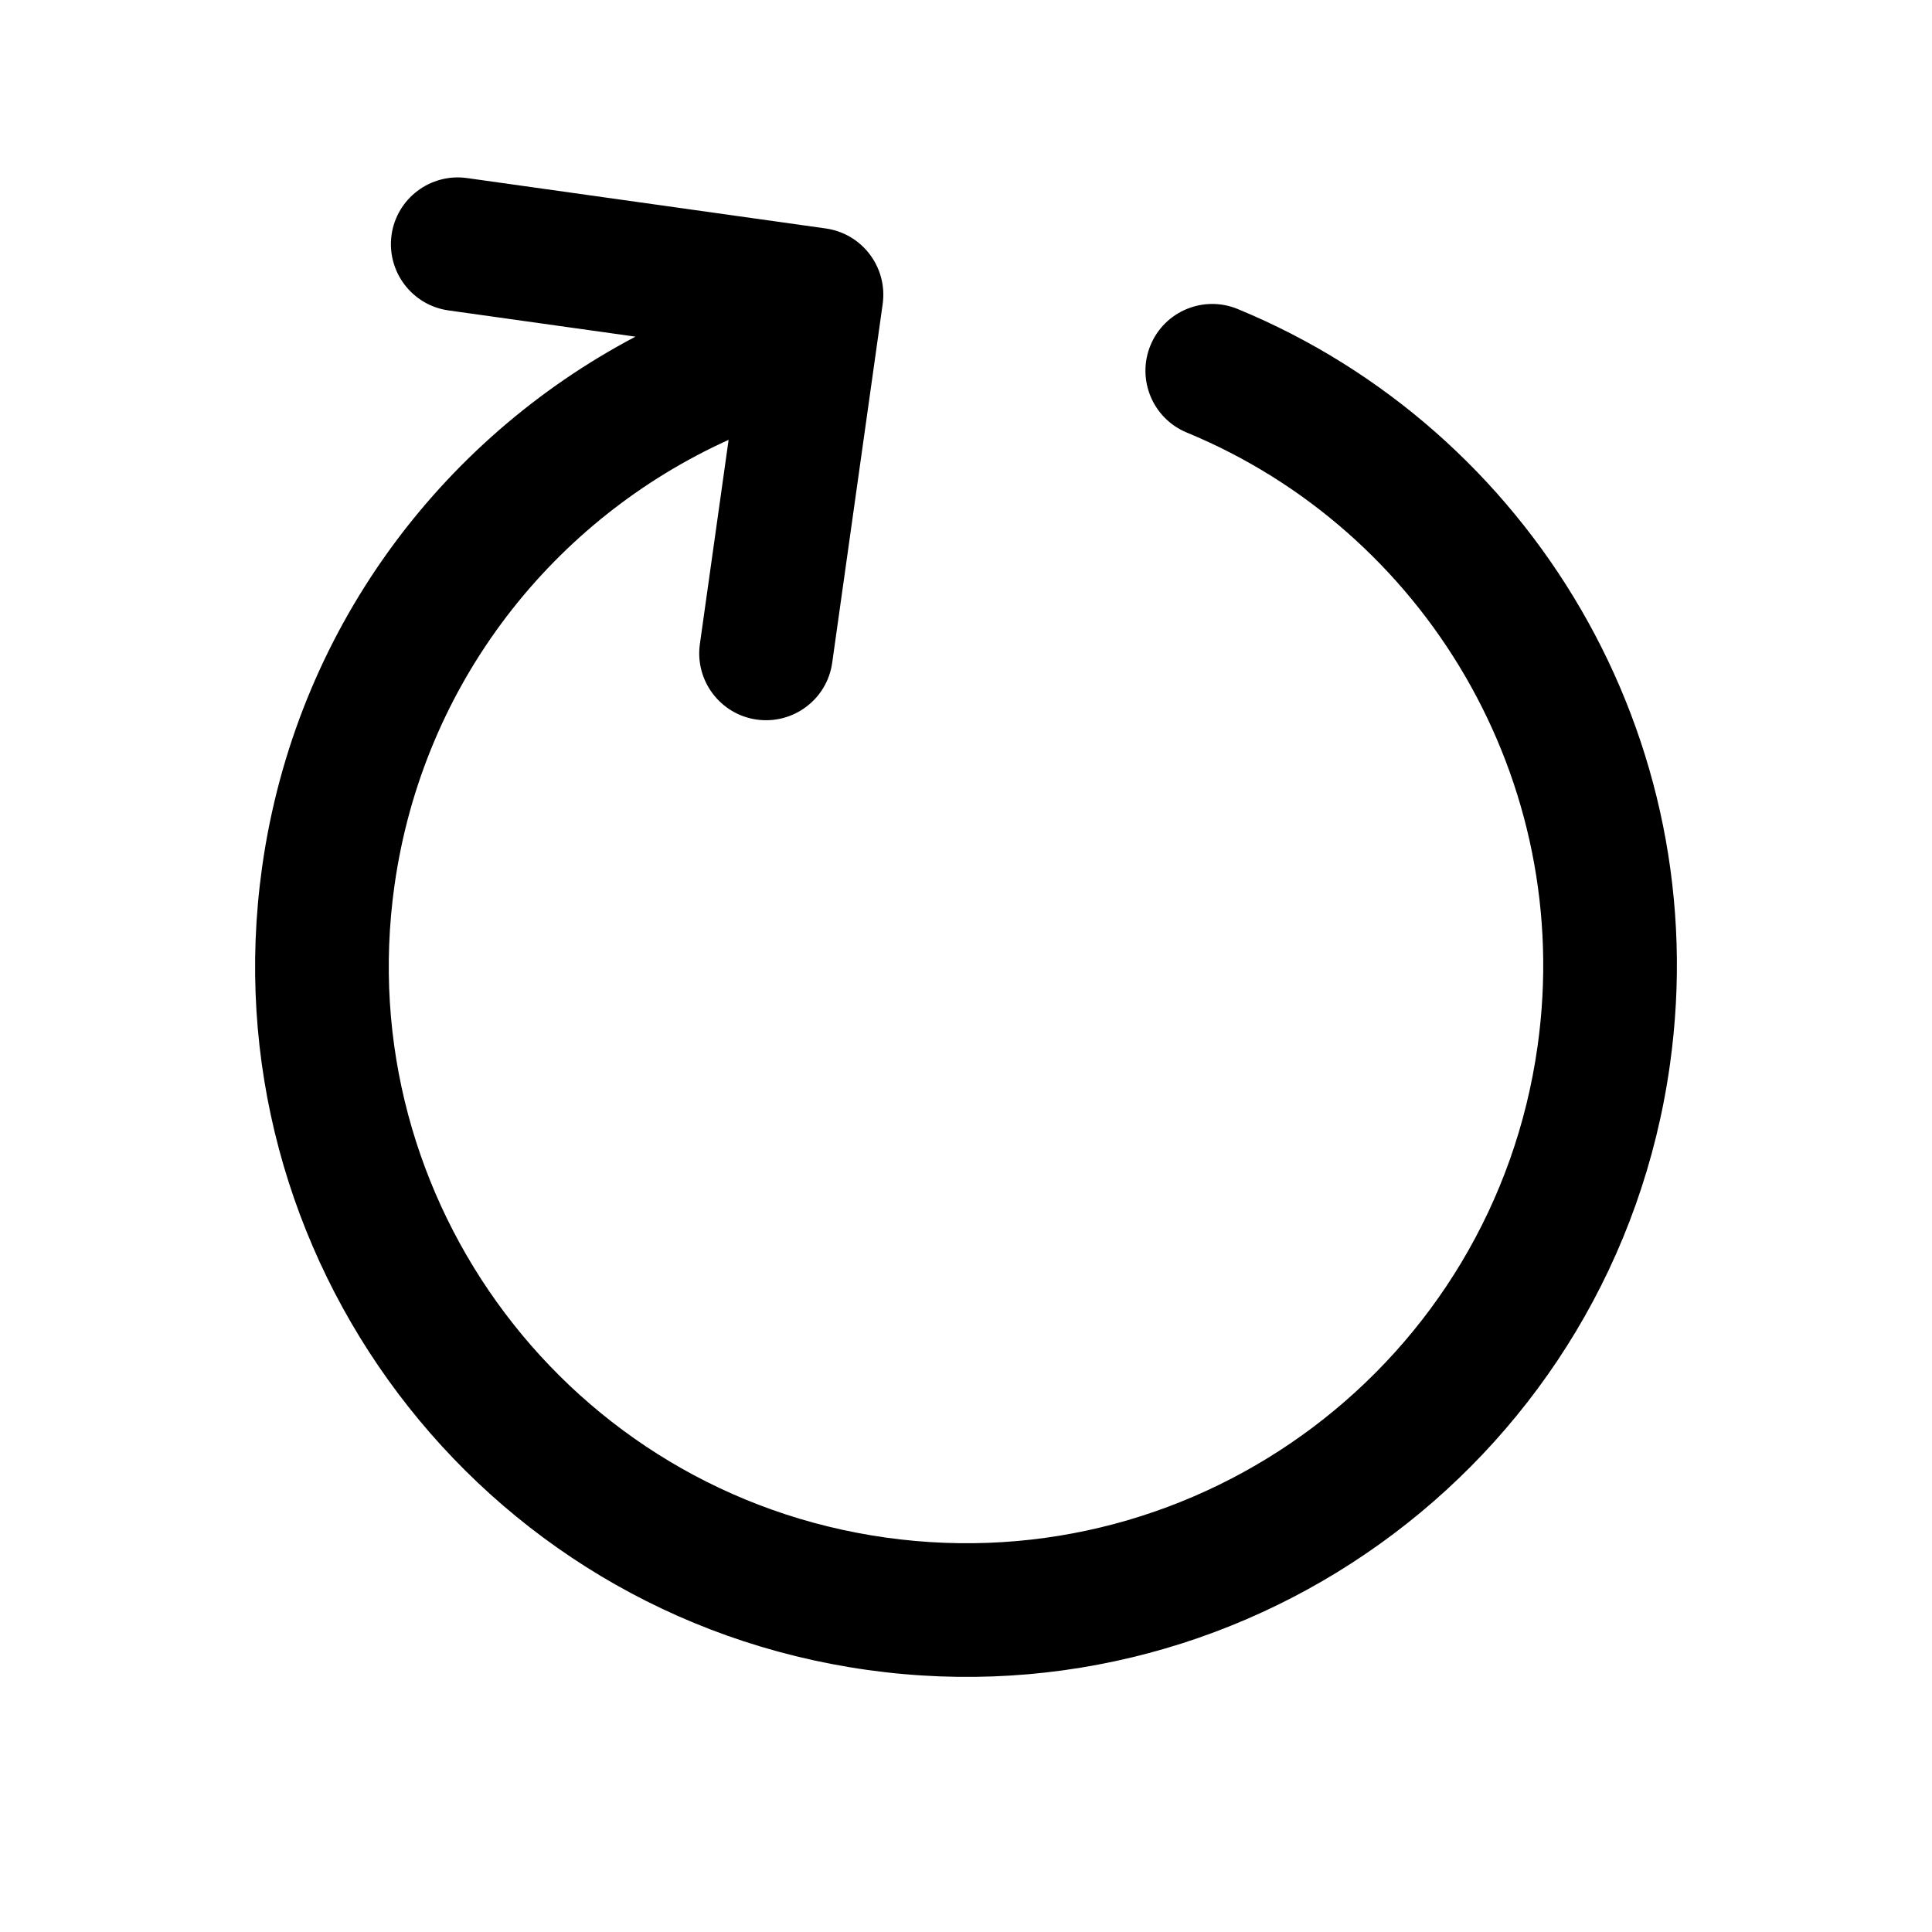
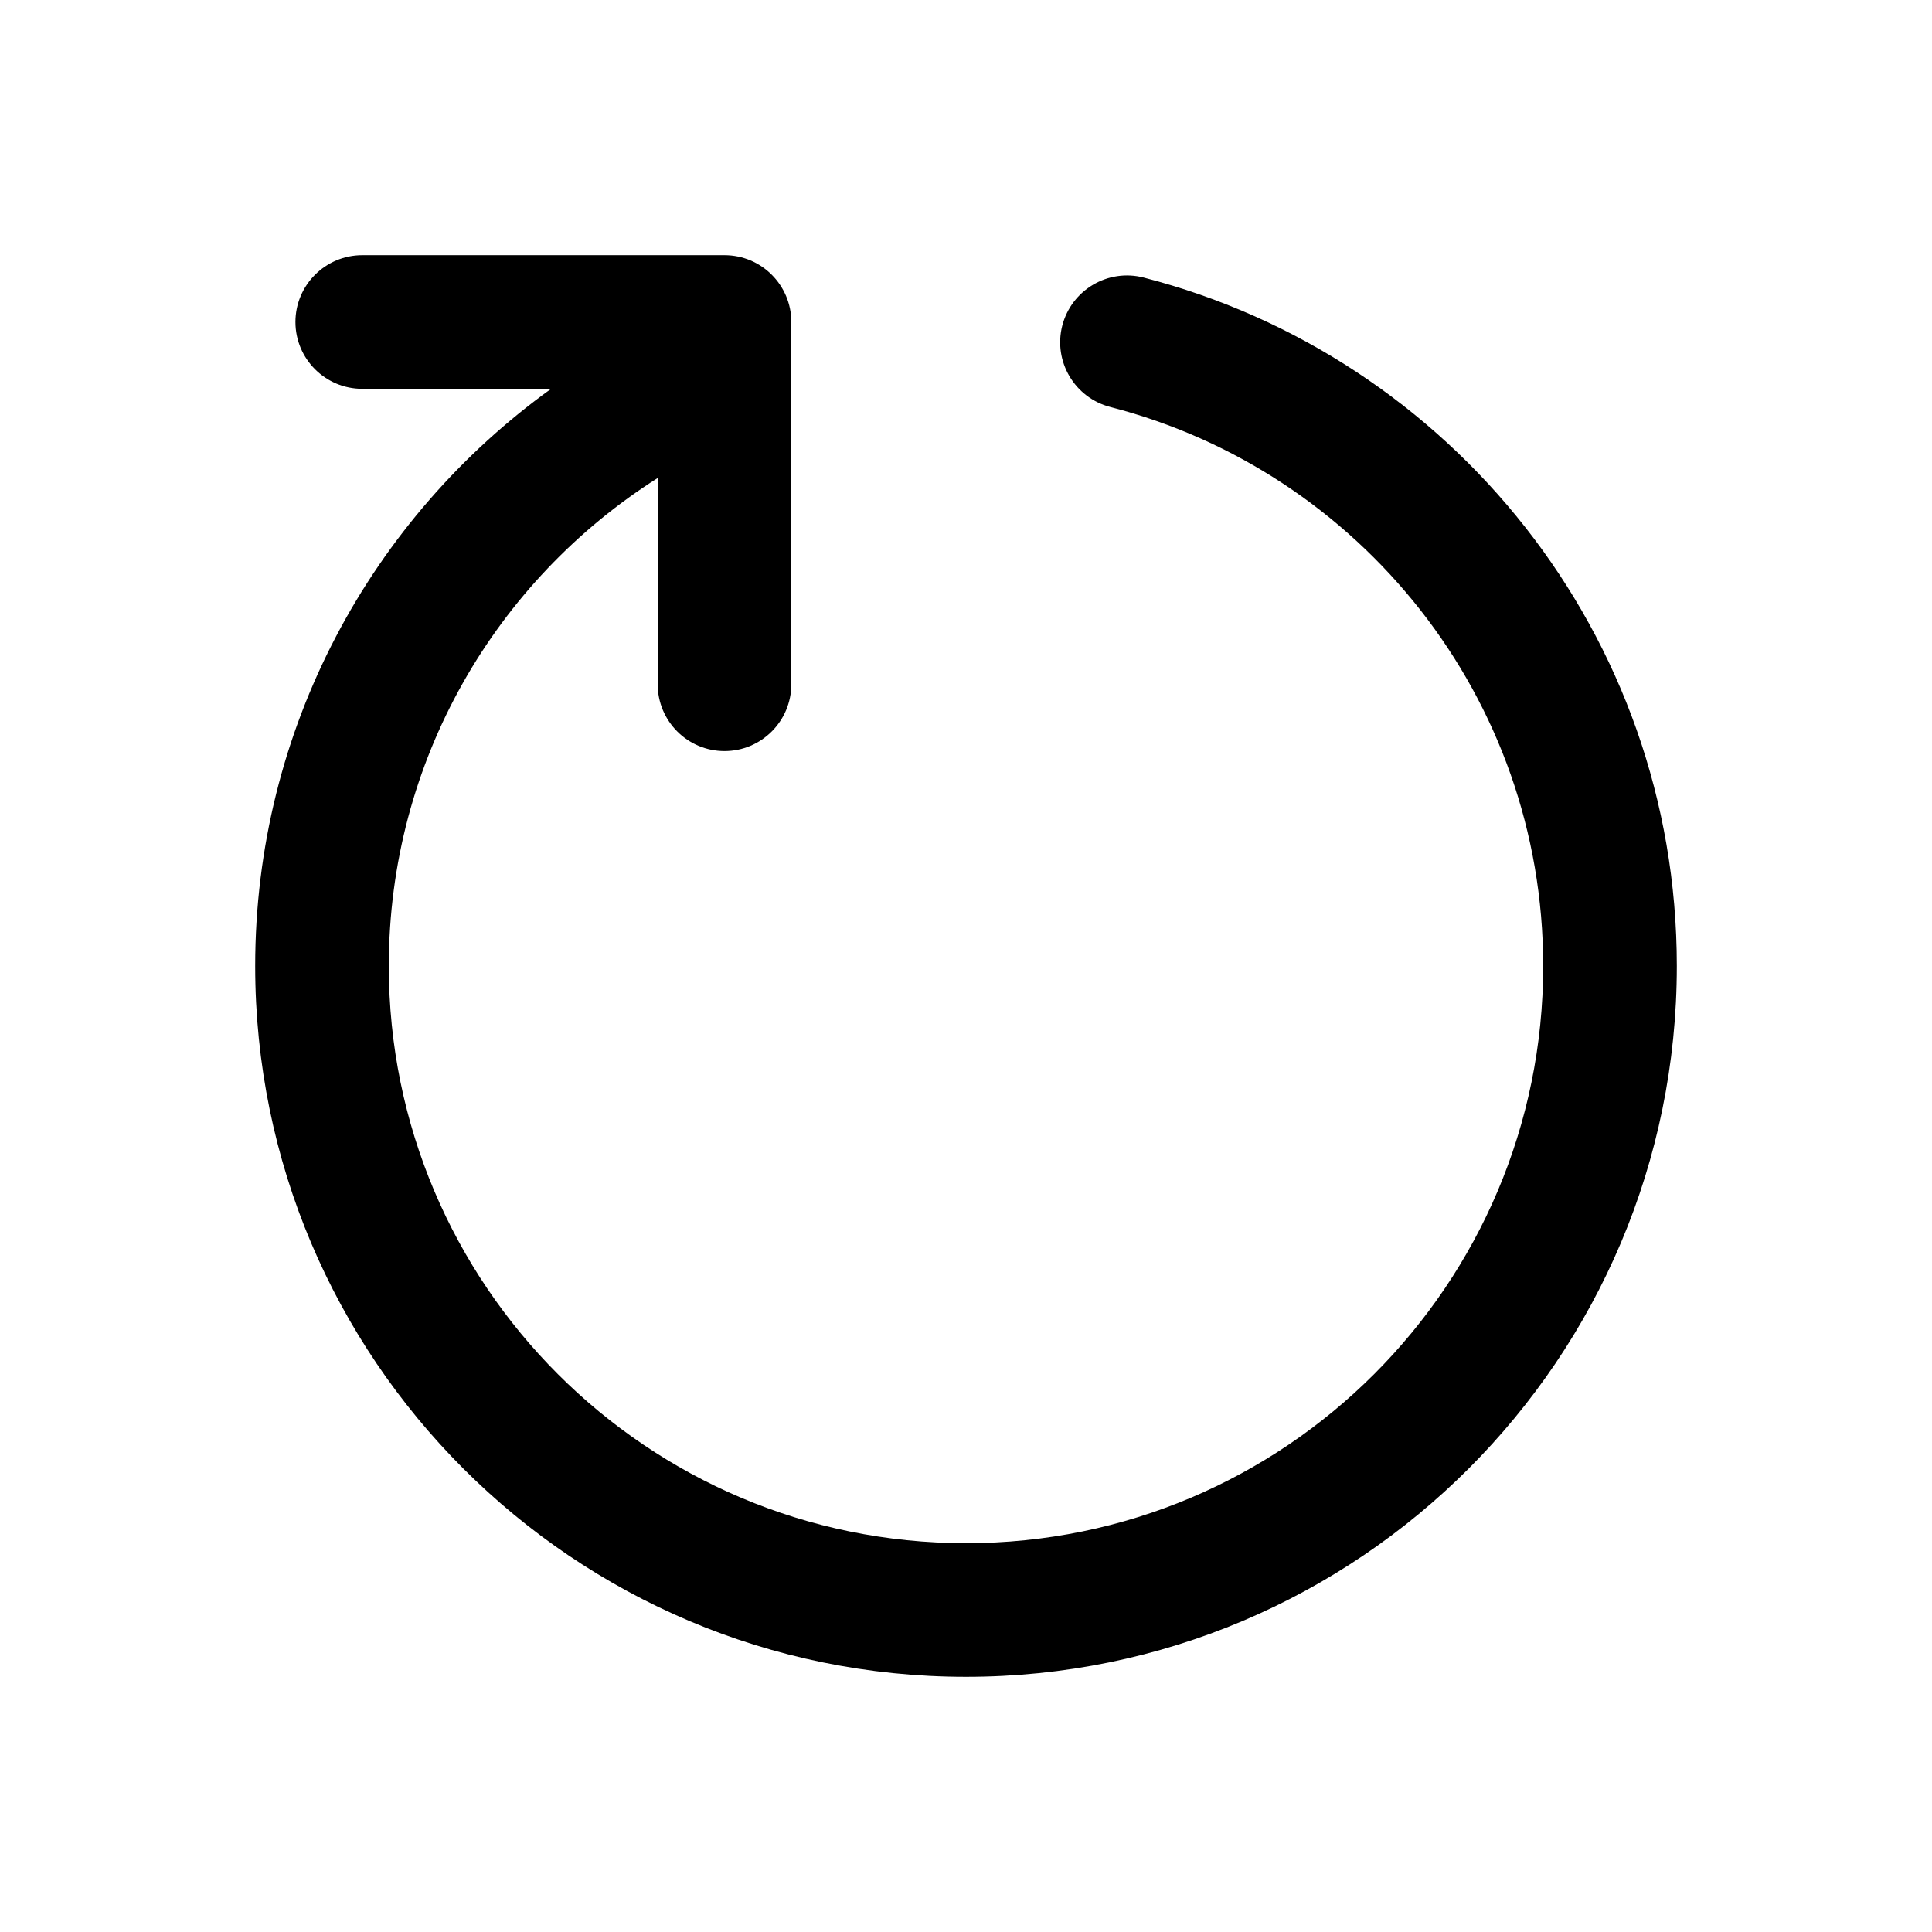
<svg xmlns="http://www.w3.org/2000/svg" width="24" height="24" viewBox="0 0 24 24" fill="none">
-   <path d="M10.258 2.838C10.712 2.902 11.028 3.322 10.965 3.776L10.338 8.232C10.275 8.686 9.855 9.002 9.401 8.939C8.947 8.875 8.631 8.455 8.694 8.001L9.051 5.464C6.886 6.444 5.255 8.477 4.9 11.002C4.349 14.923 7.081 18.549 11.002 19.1C14.924 19.651 18.549 16.919 19.1 12.998C19.565 9.691 17.694 6.591 14.742 5.373C14.319 5.198 14.117 4.712 14.292 4.289C14.467 3.865 14.952 3.664 15.376 3.839C19.011 5.339 21.317 9.153 20.744 13.229C20.066 18.058 15.6 21.423 10.771 20.744C5.942 20.065 2.577 15.6 3.256 10.771C3.667 7.846 5.467 5.46 7.894 4.182L5.571 3.856C5.117 3.792 4.801 3.372 4.864 2.918C4.928 2.465 5.348 2.148 5.802 2.212L10.258 2.838Z" fill="black" />
+   <path d="M9 3.17C9.459 3.17 9.83 3.542 9.83 4V8.5C9.83 8.958 9.458 9.33 9 9.33C8.542 9.33 8.17 8.958 8.17 8.5V5.938C6.162 7.21 4.83 9.45 4.83 12C4.83 15.96 8.04 19.17 12 19.17C15.96 19.17 19.17 15.96 19.17 12C19.17 8.66 16.886 5.852 13.793 5.056C13.349 4.941 13.082 4.489 13.196 4.045C13.311 3.601 13.763 3.334 14.207 3.448C18.015 4.428 20.83 7.885 20.83 12C20.83 16.877 16.877 20.83 12 20.83C7.123 20.83 3.17 16.877 3.17 12C3.17 9.046 4.62 6.433 6.846 4.83H4.5C4.042 4.83 3.67 4.458 3.67 4C3.67 3.542 4.042 3.17 4.5 3.17H9Z" fill="black" />
</svg>
